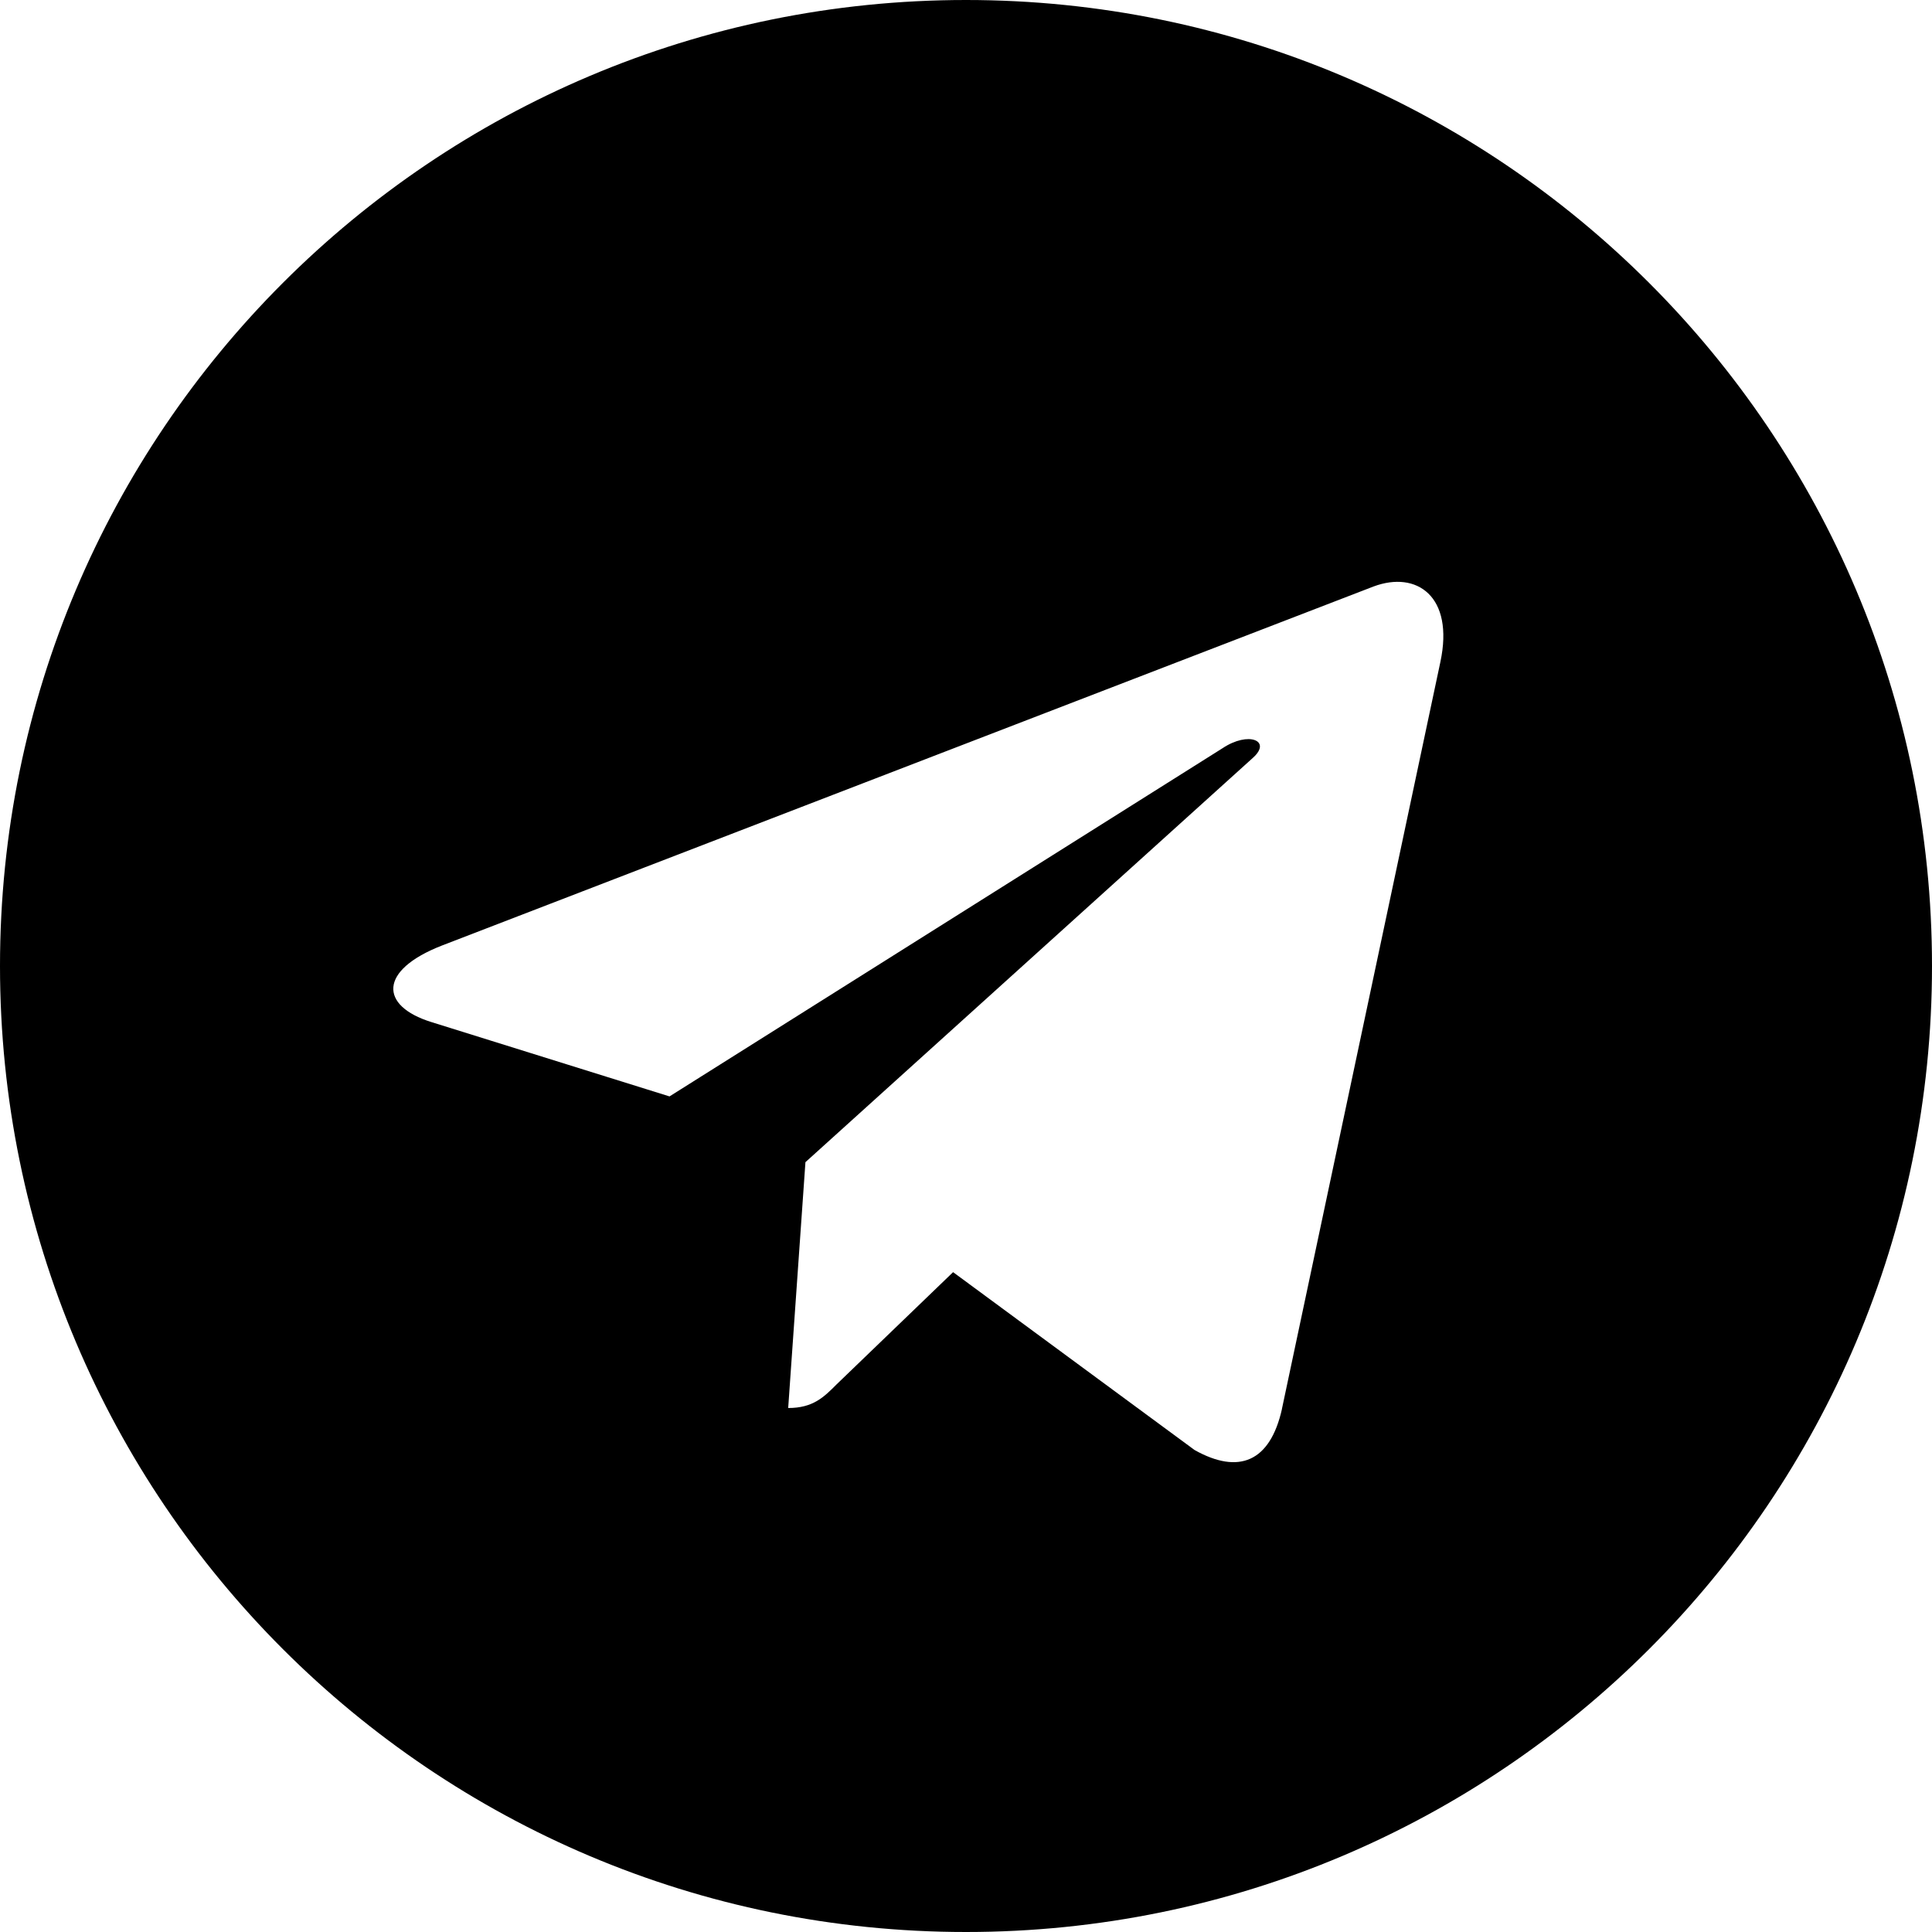
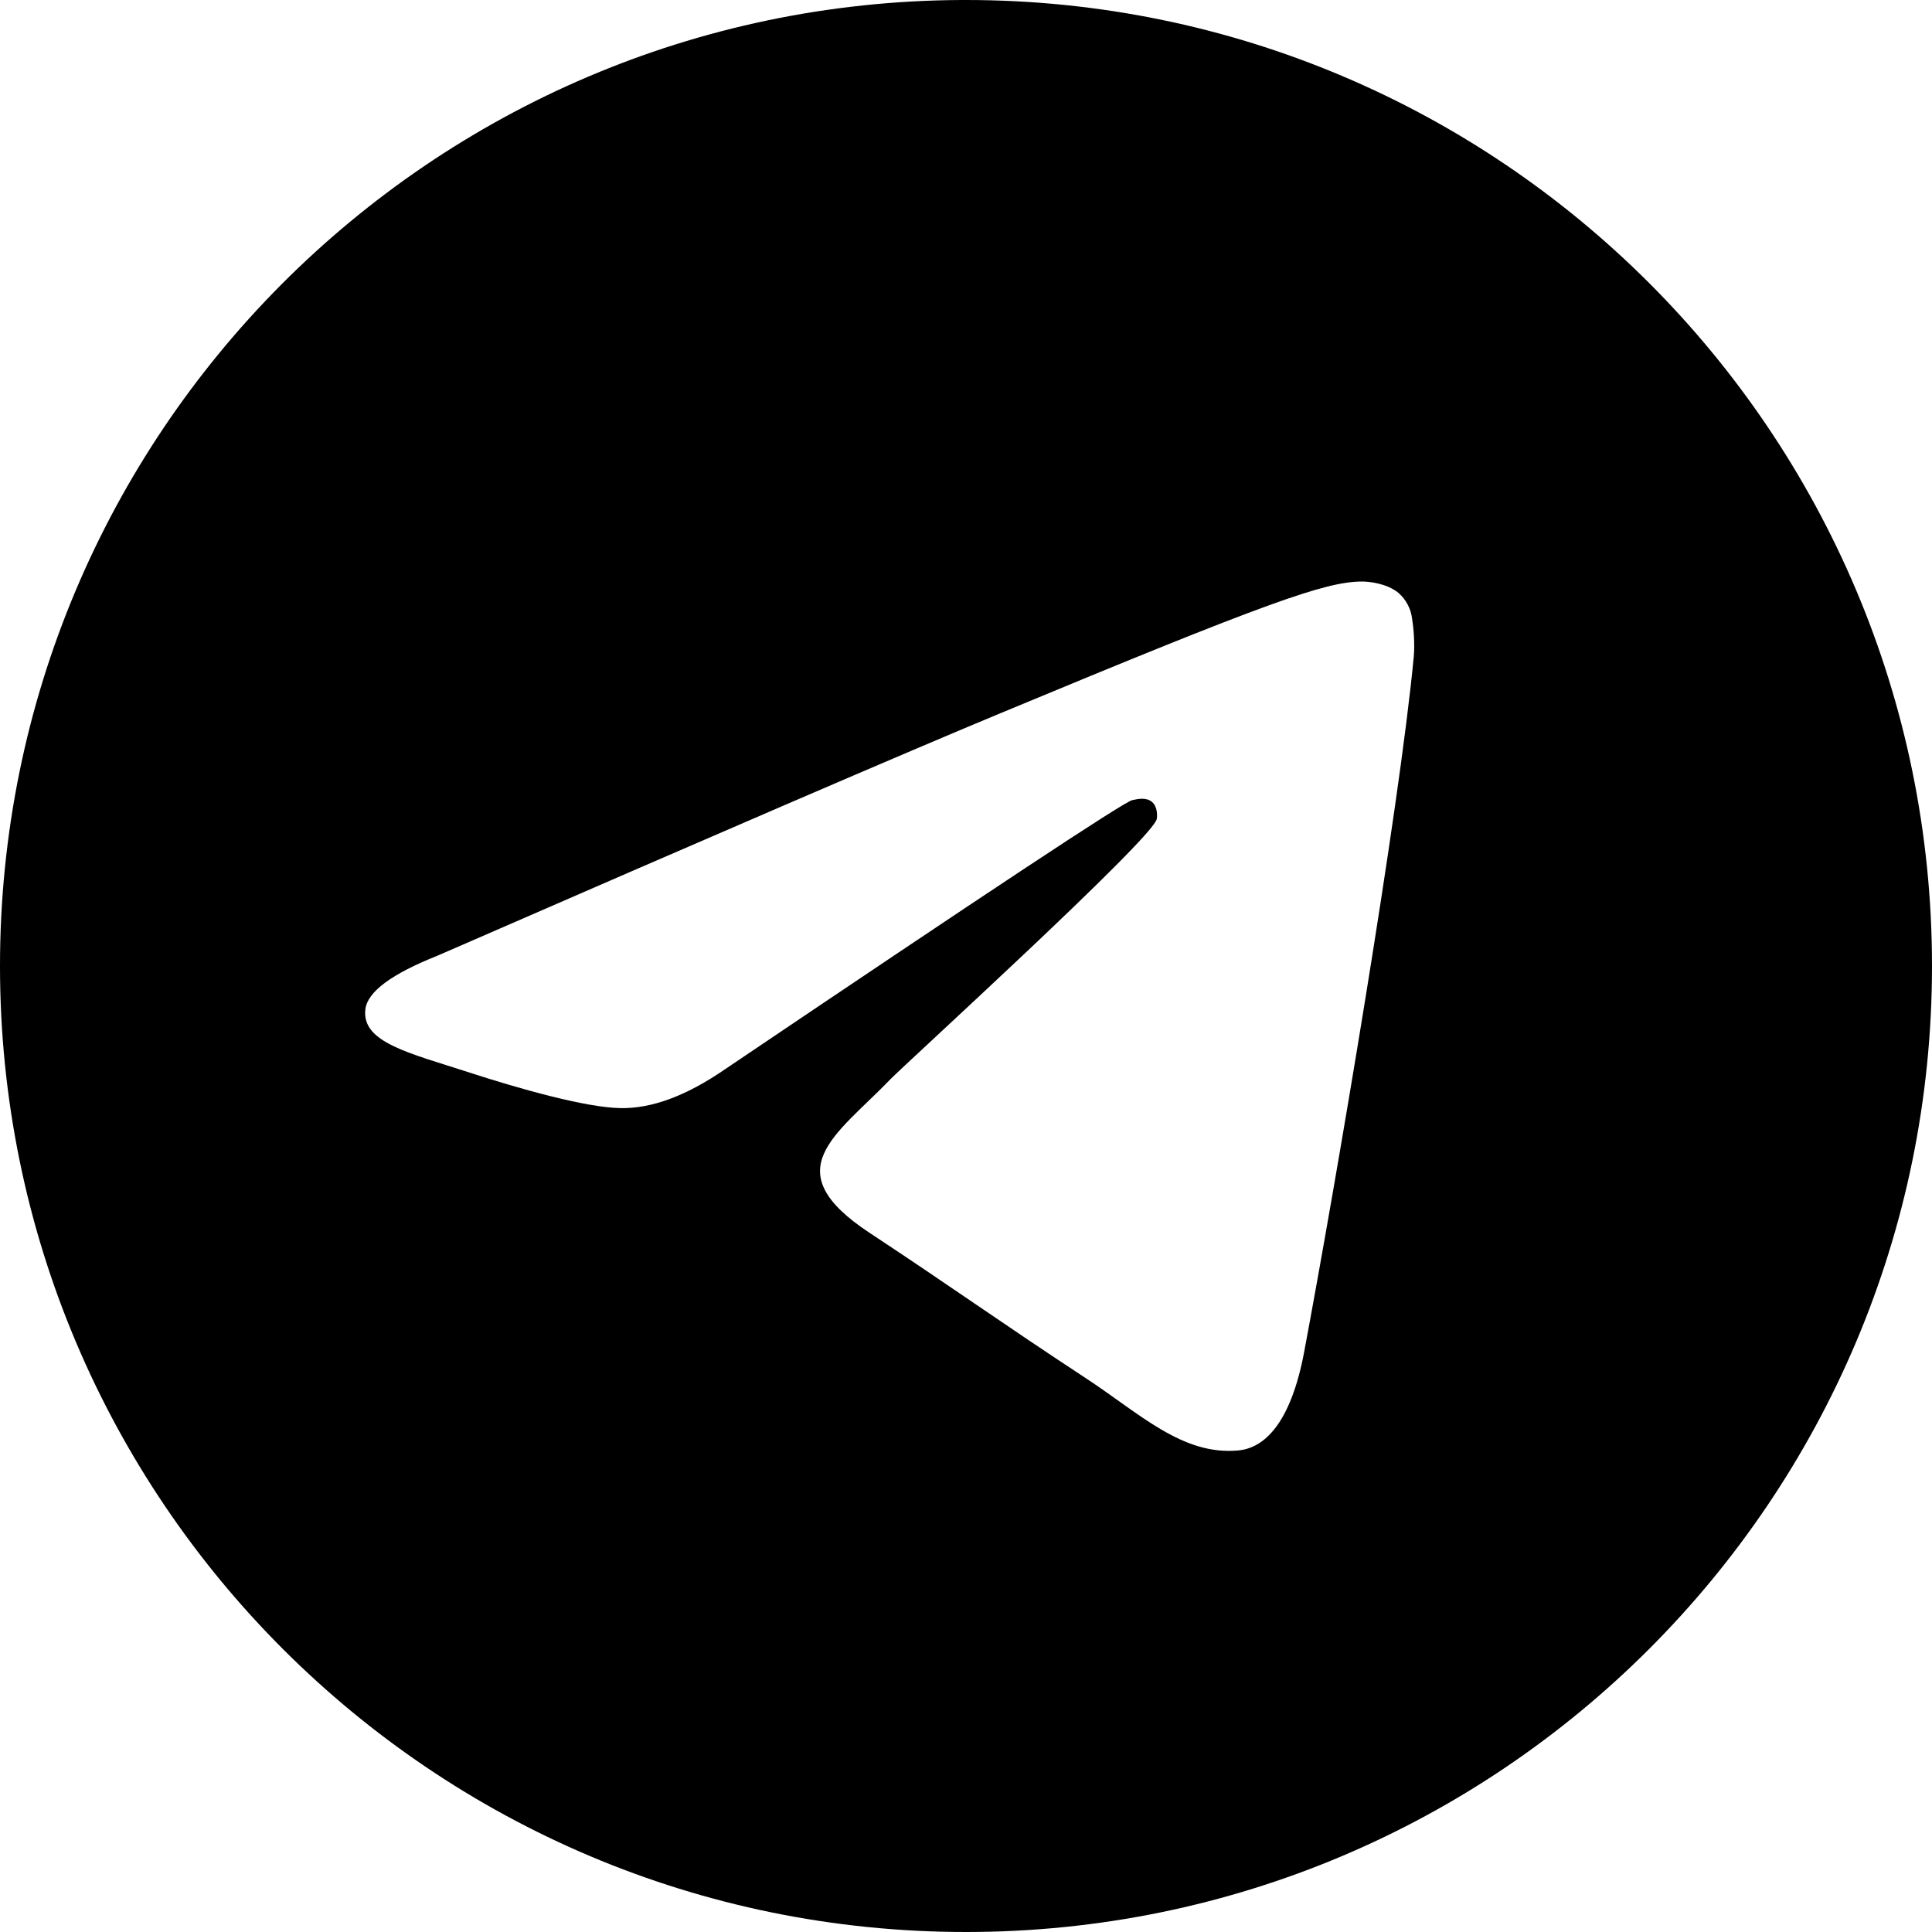
- <svg xmlns="http://www.w3.org/2000/svg" version="1.1" width="28" height="28" viewBox="0 0 28 28">
-   <path d="M18.578 20.422l2.297-10.828c0.203-0.953-0.344-1.328-0.969-1.094l-13.5 5.203c-0.922 0.359-0.906 0.875-0.156 1.109l3.453 1.078 8.016-5.047c0.375-0.25 0.719-0.109 0.438 0.141l-6.484 5.859-0.25 3.563c0.359 0 0.516-0.156 0.703-0.344l1.687-1.625 3.5 2.578c0.641 0.359 1.094 0.172 1.266-0.594zM28 14c0 7.734-6.266 14-14 14s-14-6.266-14-14 6.266-14 14-14 14 6.266 14 14z" />
+ <svg xmlns="http://www.w3.org/2000/svg" viewBox="0 0 24 24">
+   <path d="M11.944 0A12 12 0 0 0 0 12a12 12 0 0 0 12 12 12 12 0 0 0 12-12A12 12 0 0 0 12 0a12 12 0 0 0-.056 0zm4.962 7.224c.1-.002.321.023.465.14a.506.506 0 0 1 .171.325c.016.093.036.306.02.472-.18 1.898-.962 6.502-1.36 8.627-.168.9-.499 1.201-.82 1.23-.696.065-1.225-.46-1.9-.902-1.056-.693-1.653-1.124-2.678-1.8-1.185-.78-.417-1.21.258-1.91.177-.184 3.247-2.977 3.307-3.23.007-.032.014-.15-.056-.212s-.174-.041-.249-.024c-.106.024-1.793 1.14-5.061 3.345-.48.33-.913.49-1.302.48-.428-.008-1.252-.241-1.865-.44-.752-.245-1.349-.374-1.297-.789.027-.216.325-.437.893-.663 3.498-1.524 5.83-2.529 6.998-3.014 3.332-1.386 4.025-1.627 4.476-1.635z" />
</svg>
